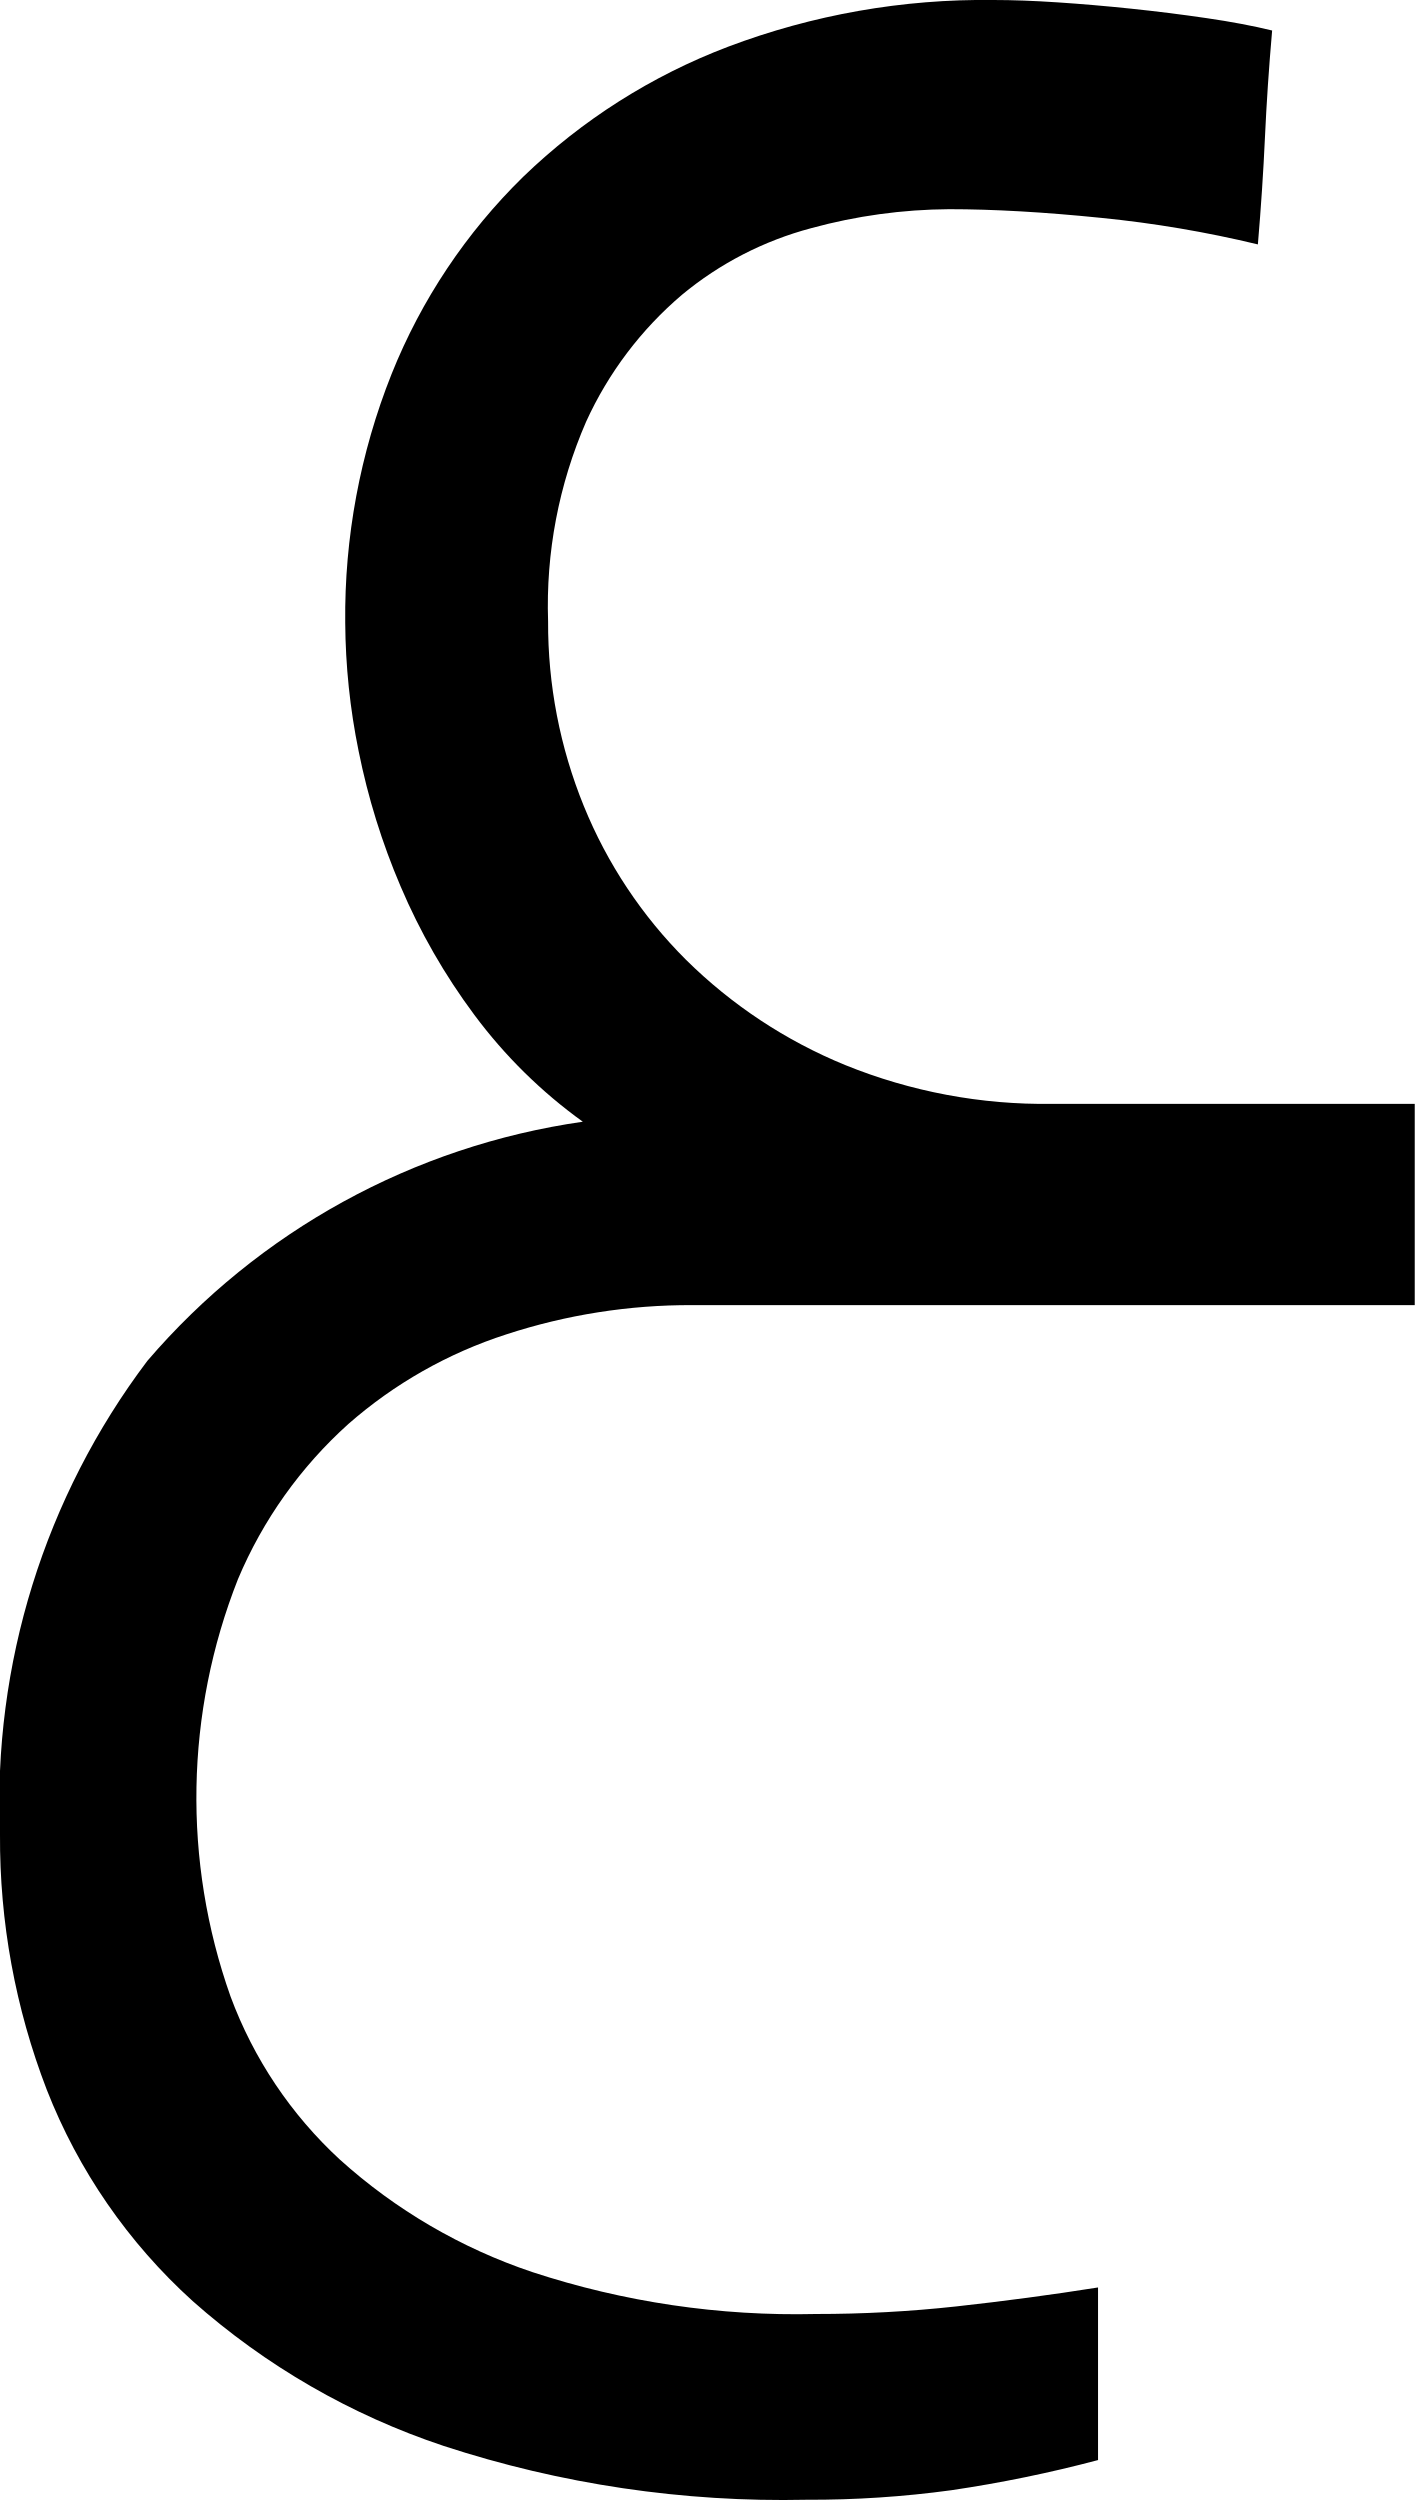
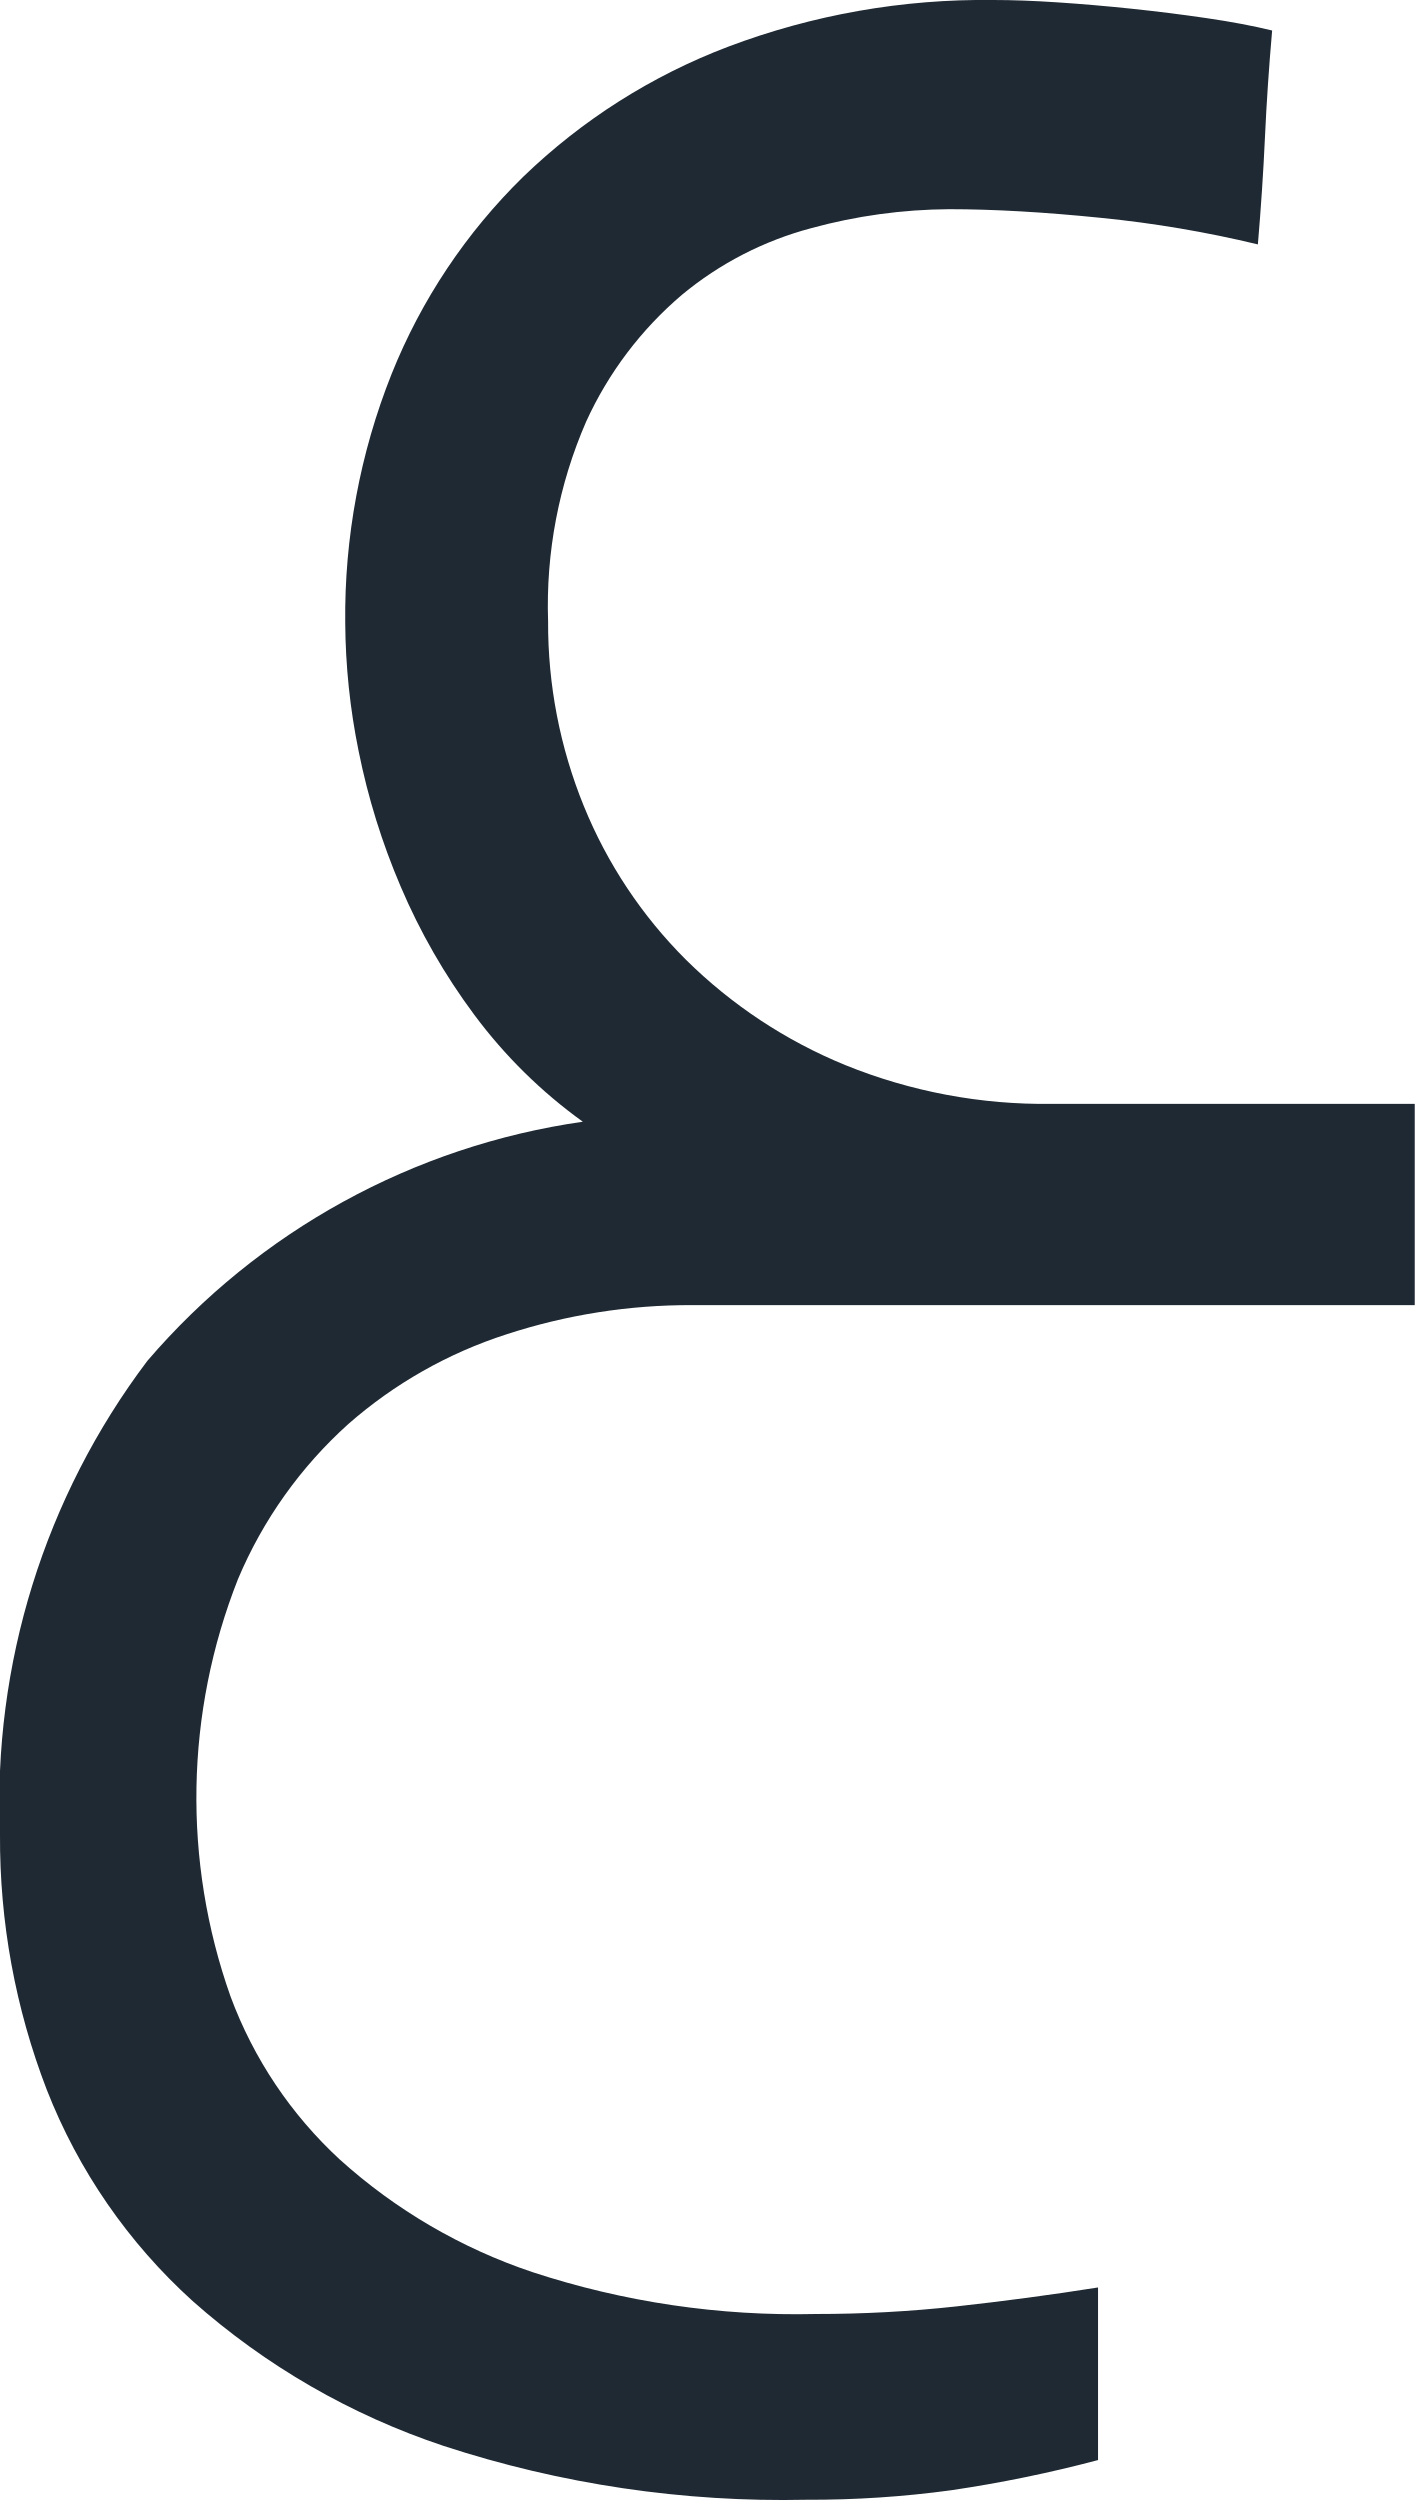
<svg xmlns="http://www.w3.org/2000/svg" width="11.409" height="20.161" viewBox="0 0 11.409 20.161">
  <defs>
    <clipPath id="clip-path">
-       <rect id="Rectangle_77" data-name="Rectangle 77" width="11.409" height="20.161" />
+       <rect id="Rectangle_77" data-name="Rectangle 77" width="11.409" height="20.161" fill="#1f2933" />
    </clipPath>
  </defs>
  <g id="Group_256" data-name="Group 256" clip-path="url(#clip-path)">
-     <path id="Path_511" data-name="Path 511" d="M4.7,9.046a4.008,4.008,0,0,1-.875-.862,5.027,5.027,0,0,1-.594-1.035,5.555,5.555,0,0,1-.339-1.092,5.353,5.353,0,0,1-.108-1.035,5.274,5.274,0,0,1,.374-2.006A4.638,4.638,0,0,1,4.22,1.425,4.861,4.861,0,0,1,5.871.377,5.84,5.84,0,0,1,8.011,0q.23,0,.517.019T9.122.07q.306.032.607.076t.53.1q-.039.447-.058.863t-.057.862A9.34,9.34,0,0,0,8.88,1.757q-.69-.07-1.226-.07a4.318,4.318,0,0,0-1.112.153A2.73,2.73,0,0,0,5.5,2.377,2.946,2.946,0,0,0,4.727,3.4a3.719,3.719,0,0,0-.307,1.61A3.907,3.907,0,0,0,4.708,6.5a3.74,3.74,0,0,0,.824,1.24,3.957,3.957,0,0,0,1.284.849,4.27,4.27,0,0,0,1.667.313h2.926v1.623H5.583a4.769,4.769,0,0,0-1.5.236,3.614,3.614,0,0,0-1.273.722,3.518,3.518,0,0,0-.891,1.252A4.8,4.8,0,0,0,1.859,16.1a3.39,3.39,0,0,0,.882,1.316,4.412,4.412,0,0,0,1.552.907,6.811,6.811,0,0,0,2.287.338A10.344,10.344,0,0,0,7.711,18.6q.582-.064,1.144-.153v1.392a10.694,10.694,0,0,1-1.182.243,8.374,8.374,0,0,1-1.169.077,8.789,8.789,0,0,1-2.926-.434,5.815,5.815,0,0,1-2.025-1.169A4.518,4.518,0,0,1,.377,16.852,5.633,5.633,0,0,1,0,14.795a5.917,5.917,0,0,1,1.188-3.82A5.685,5.685,0,0,1,4.7,9.046" transform="translate(0 0)" />
+     <path id="Path_511" data-name="Path 511" d="M4.7,9.046a4.008,4.008,0,0,1-.875-.862,5.027,5.027,0,0,1-.594-1.035,5.555,5.555,0,0,1-.339-1.092,5.353,5.353,0,0,1-.108-1.035,5.274,5.274,0,0,1,.374-2.006A4.638,4.638,0,0,1,4.22,1.425,4.861,4.861,0,0,1,5.871.377,5.84,5.84,0,0,1,8.011,0q.23,0,.517.019T9.122.07q.306.032.607.076t.53.1q-.039.447-.058.863t-.057.862A9.34,9.34,0,0,0,8.88,1.757q-.69-.07-1.226-.07a4.318,4.318,0,0,0-1.112.153A2.73,2.73,0,0,0,5.5,2.377,2.946,2.946,0,0,0,4.727,3.4a3.719,3.719,0,0,0-.307,1.61A3.907,3.907,0,0,0,4.708,6.5a3.74,3.74,0,0,0,.824,1.24,3.957,3.957,0,0,0,1.284.849,4.27,4.27,0,0,0,1.667.313h2.926v1.623H5.583a4.769,4.769,0,0,0-1.5.236,3.614,3.614,0,0,0-1.273.722,3.518,3.518,0,0,0-.891,1.252A4.8,4.8,0,0,0,1.859,16.1a3.39,3.39,0,0,0,.882,1.316,4.412,4.412,0,0,0,1.552.907,6.811,6.811,0,0,0,2.287.338A10.344,10.344,0,0,0,7.711,18.6q.582-.064,1.144-.153v1.392a10.694,10.694,0,0,1-1.182.243,8.374,8.374,0,0,1-1.169.077,8.789,8.789,0,0,1-2.926-.434,5.815,5.815,0,0,1-2.025-1.169A4.518,4.518,0,0,1,.377,16.852,5.633,5.633,0,0,1,0,14.795a5.917,5.917,0,0,1,1.188-3.82A5.685,5.685,0,0,1,4.7,9.046" transform="translate(0 0)" fill="#1f2933" />
  </g>
</svg>
